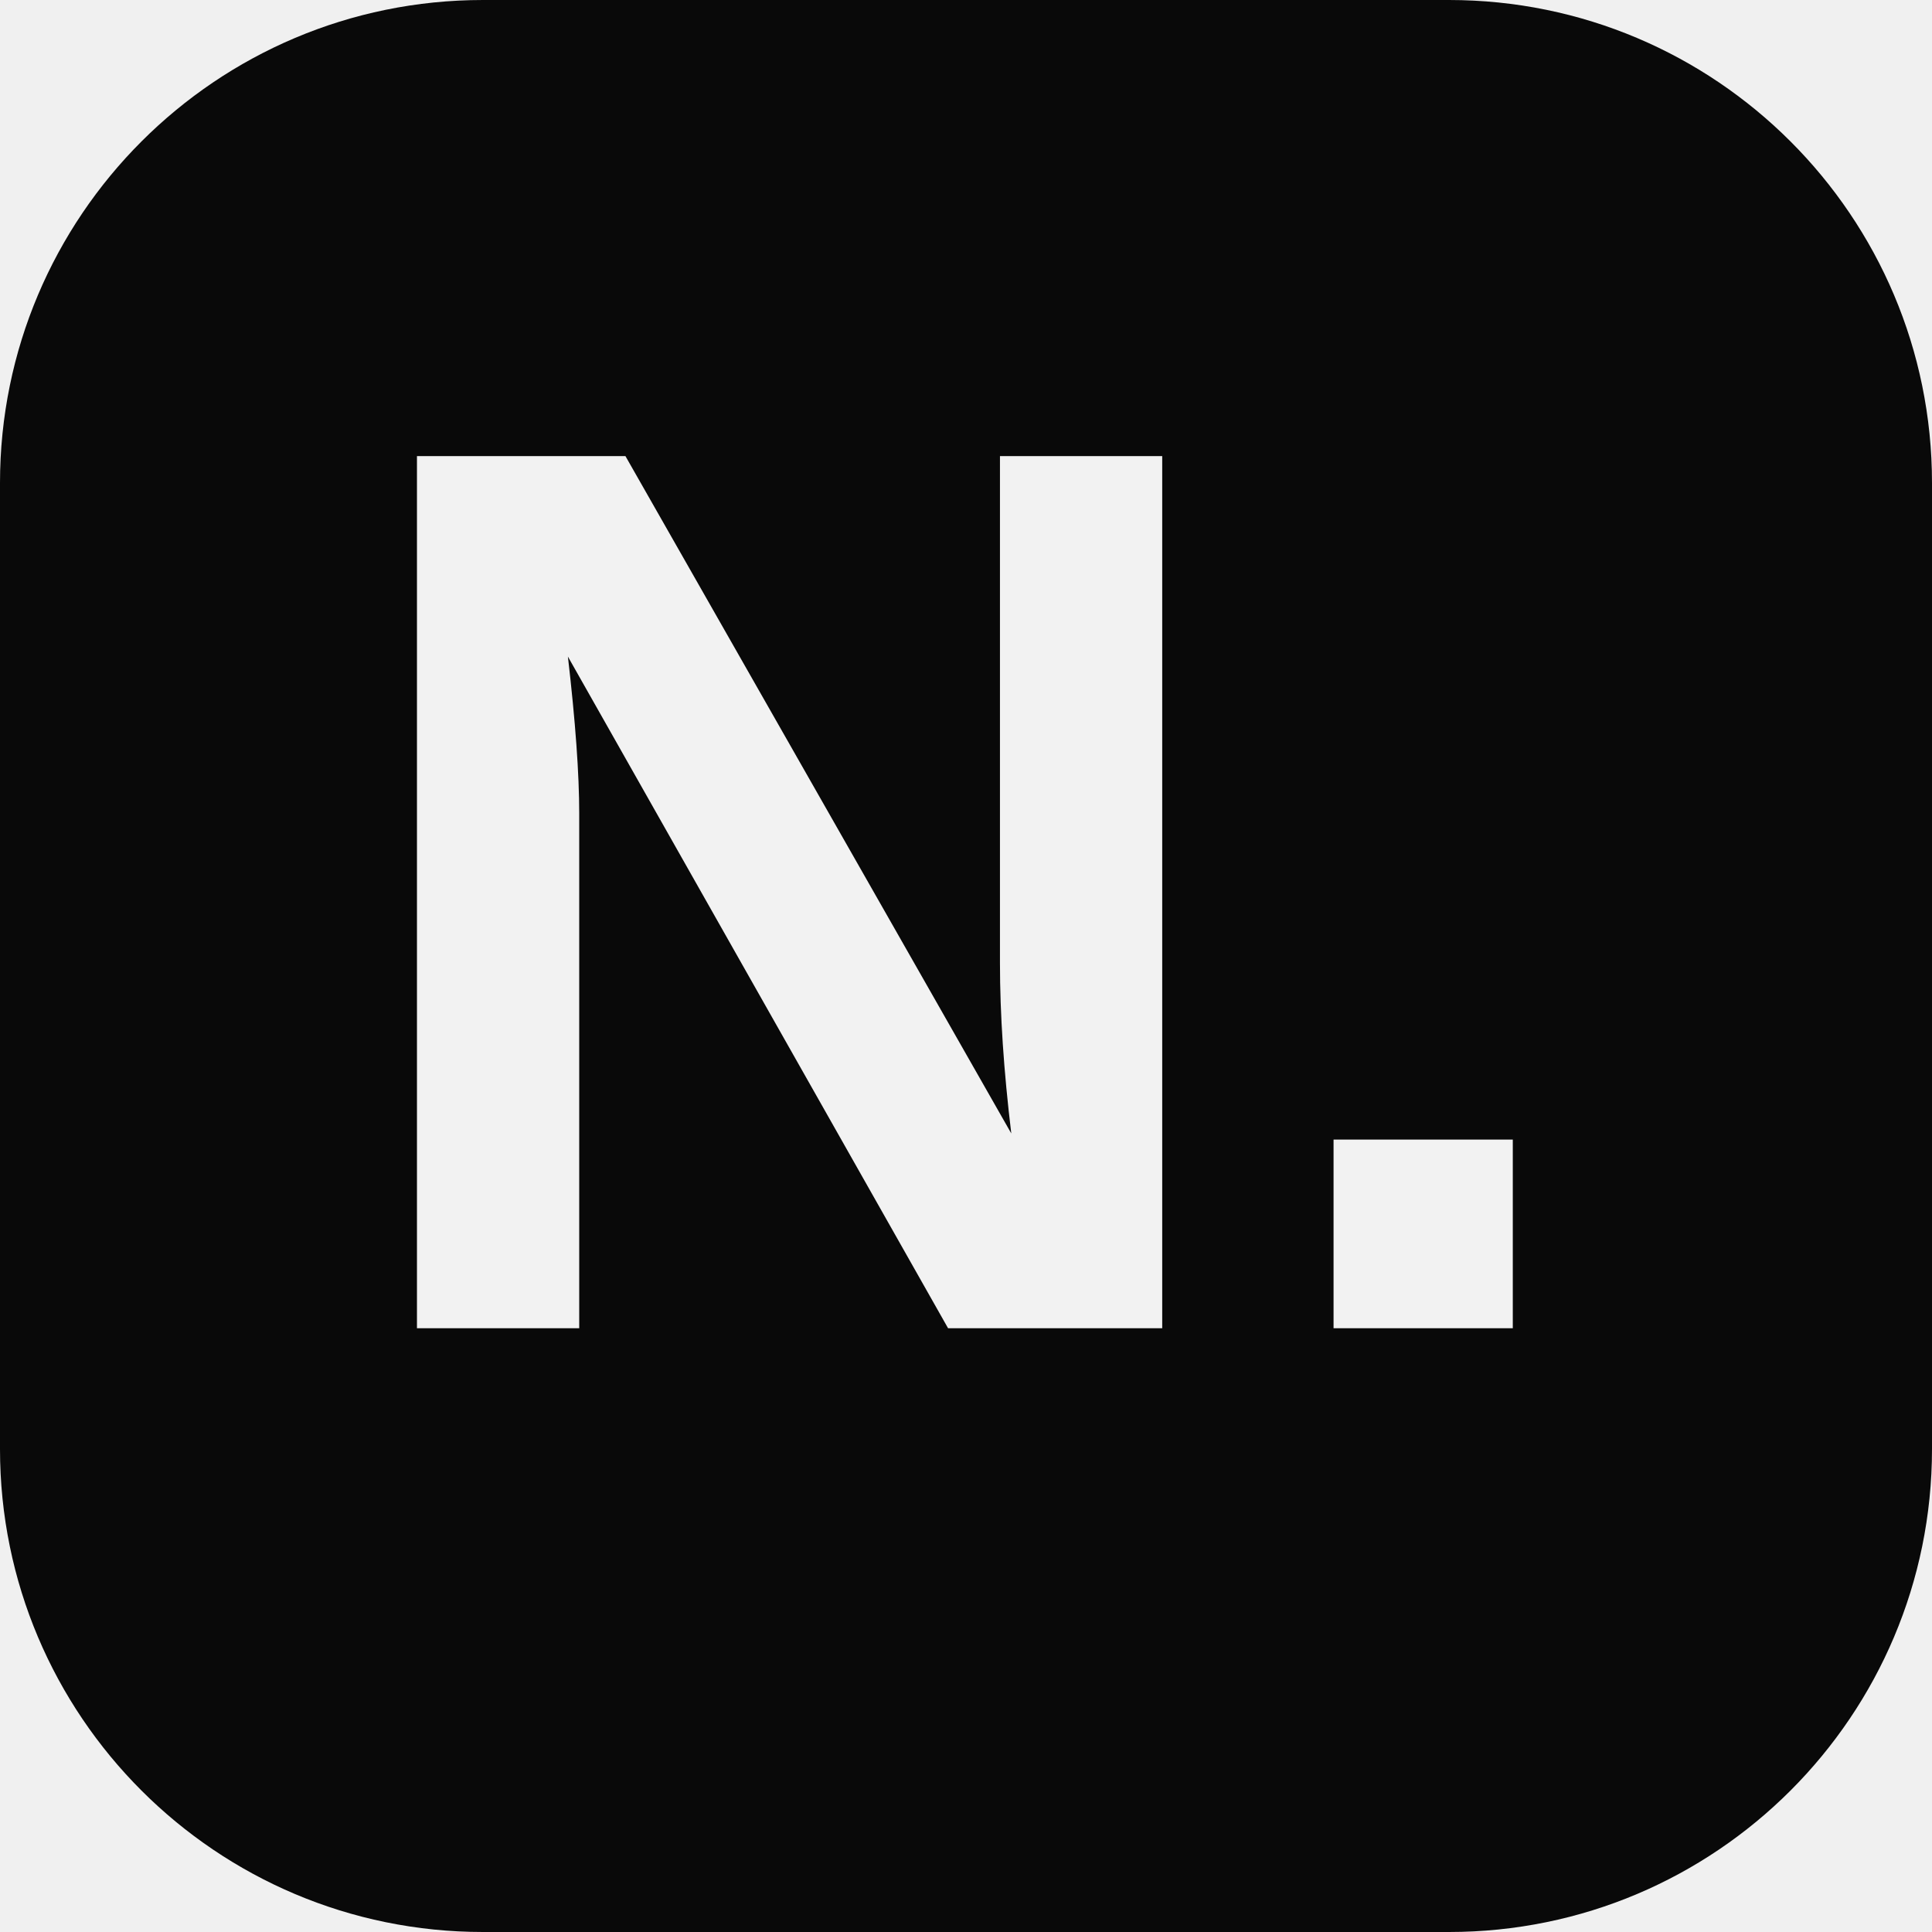
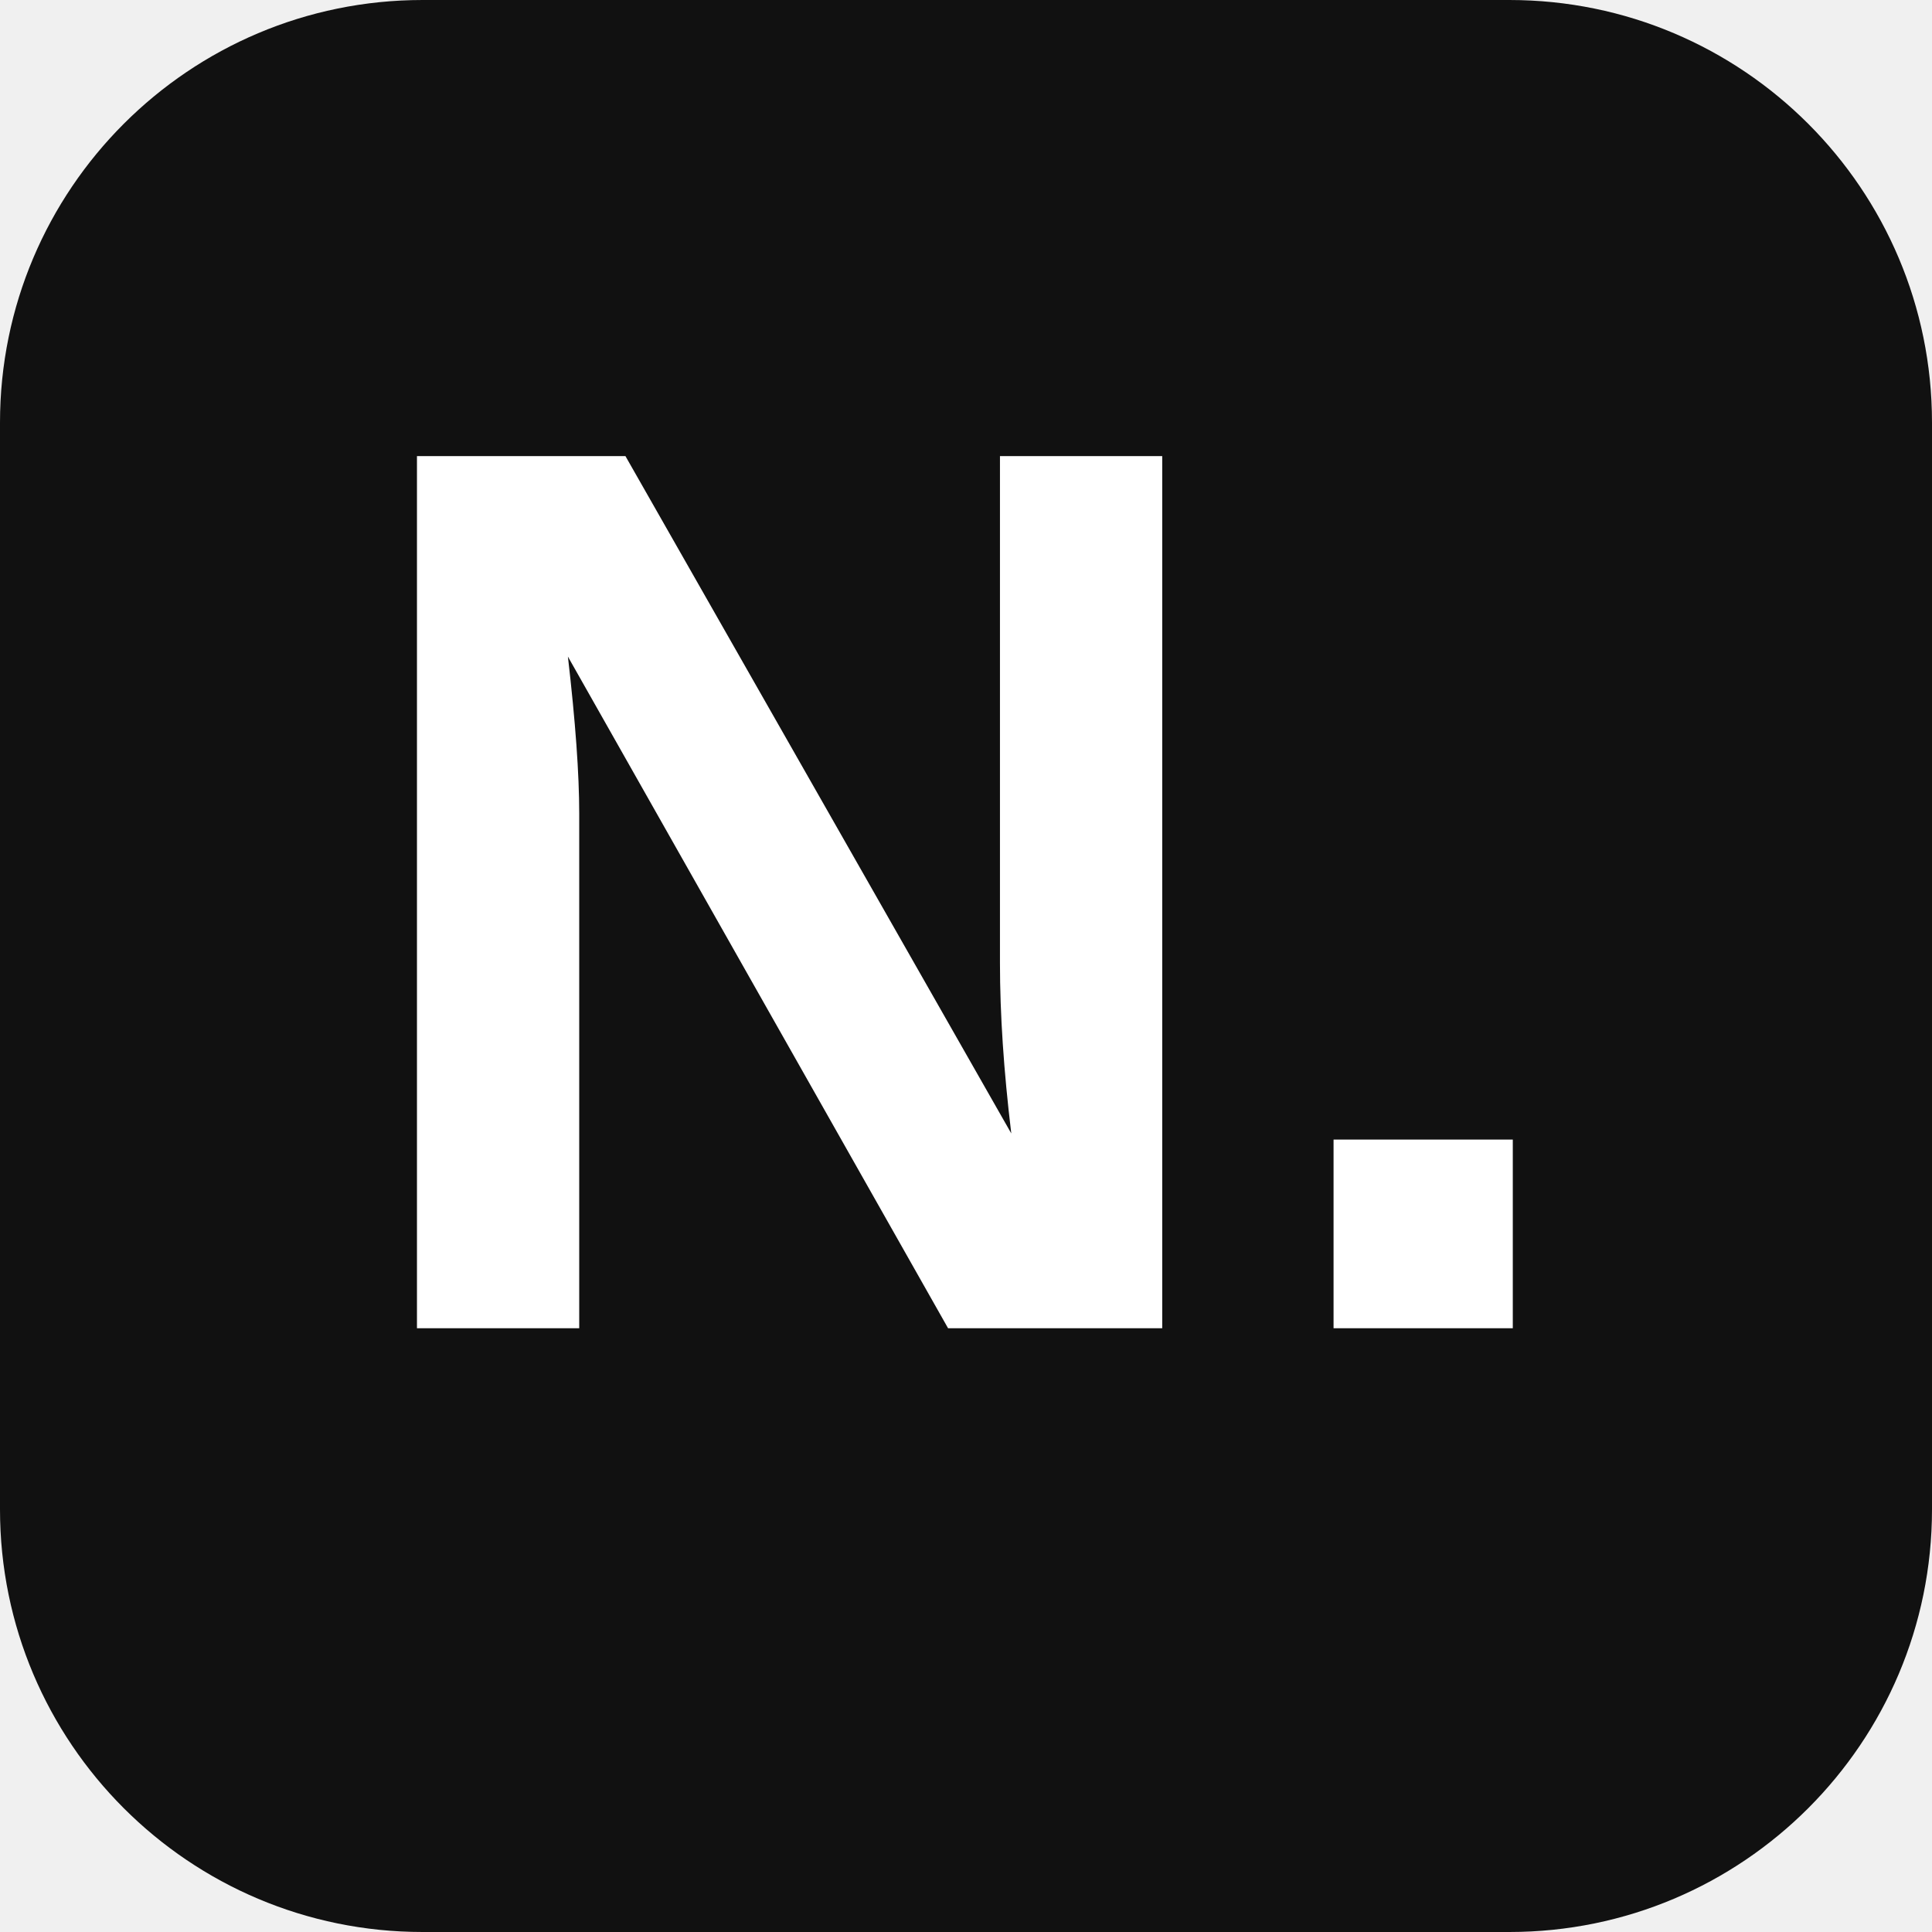
<svg xmlns="http://www.w3.org/2000/svg" viewBox="0 0 64 64">
-   <rect width="64" height="64" rx="16" fill="#090909" />
-   <text x="32" y="44" text-anchor="middle" font-family="Arial,sans-serif" font-size="42" font-weight="700" fill="#f2f2f2">N.</text>
+   <rect width="64" height="64" rx="14" fill="#111" />
+   <text x="32" y="44" text-anchor="middle" font-family="Arial" font-size="42" font-weight="700" fill="#fff">N.</text>
</svg>
